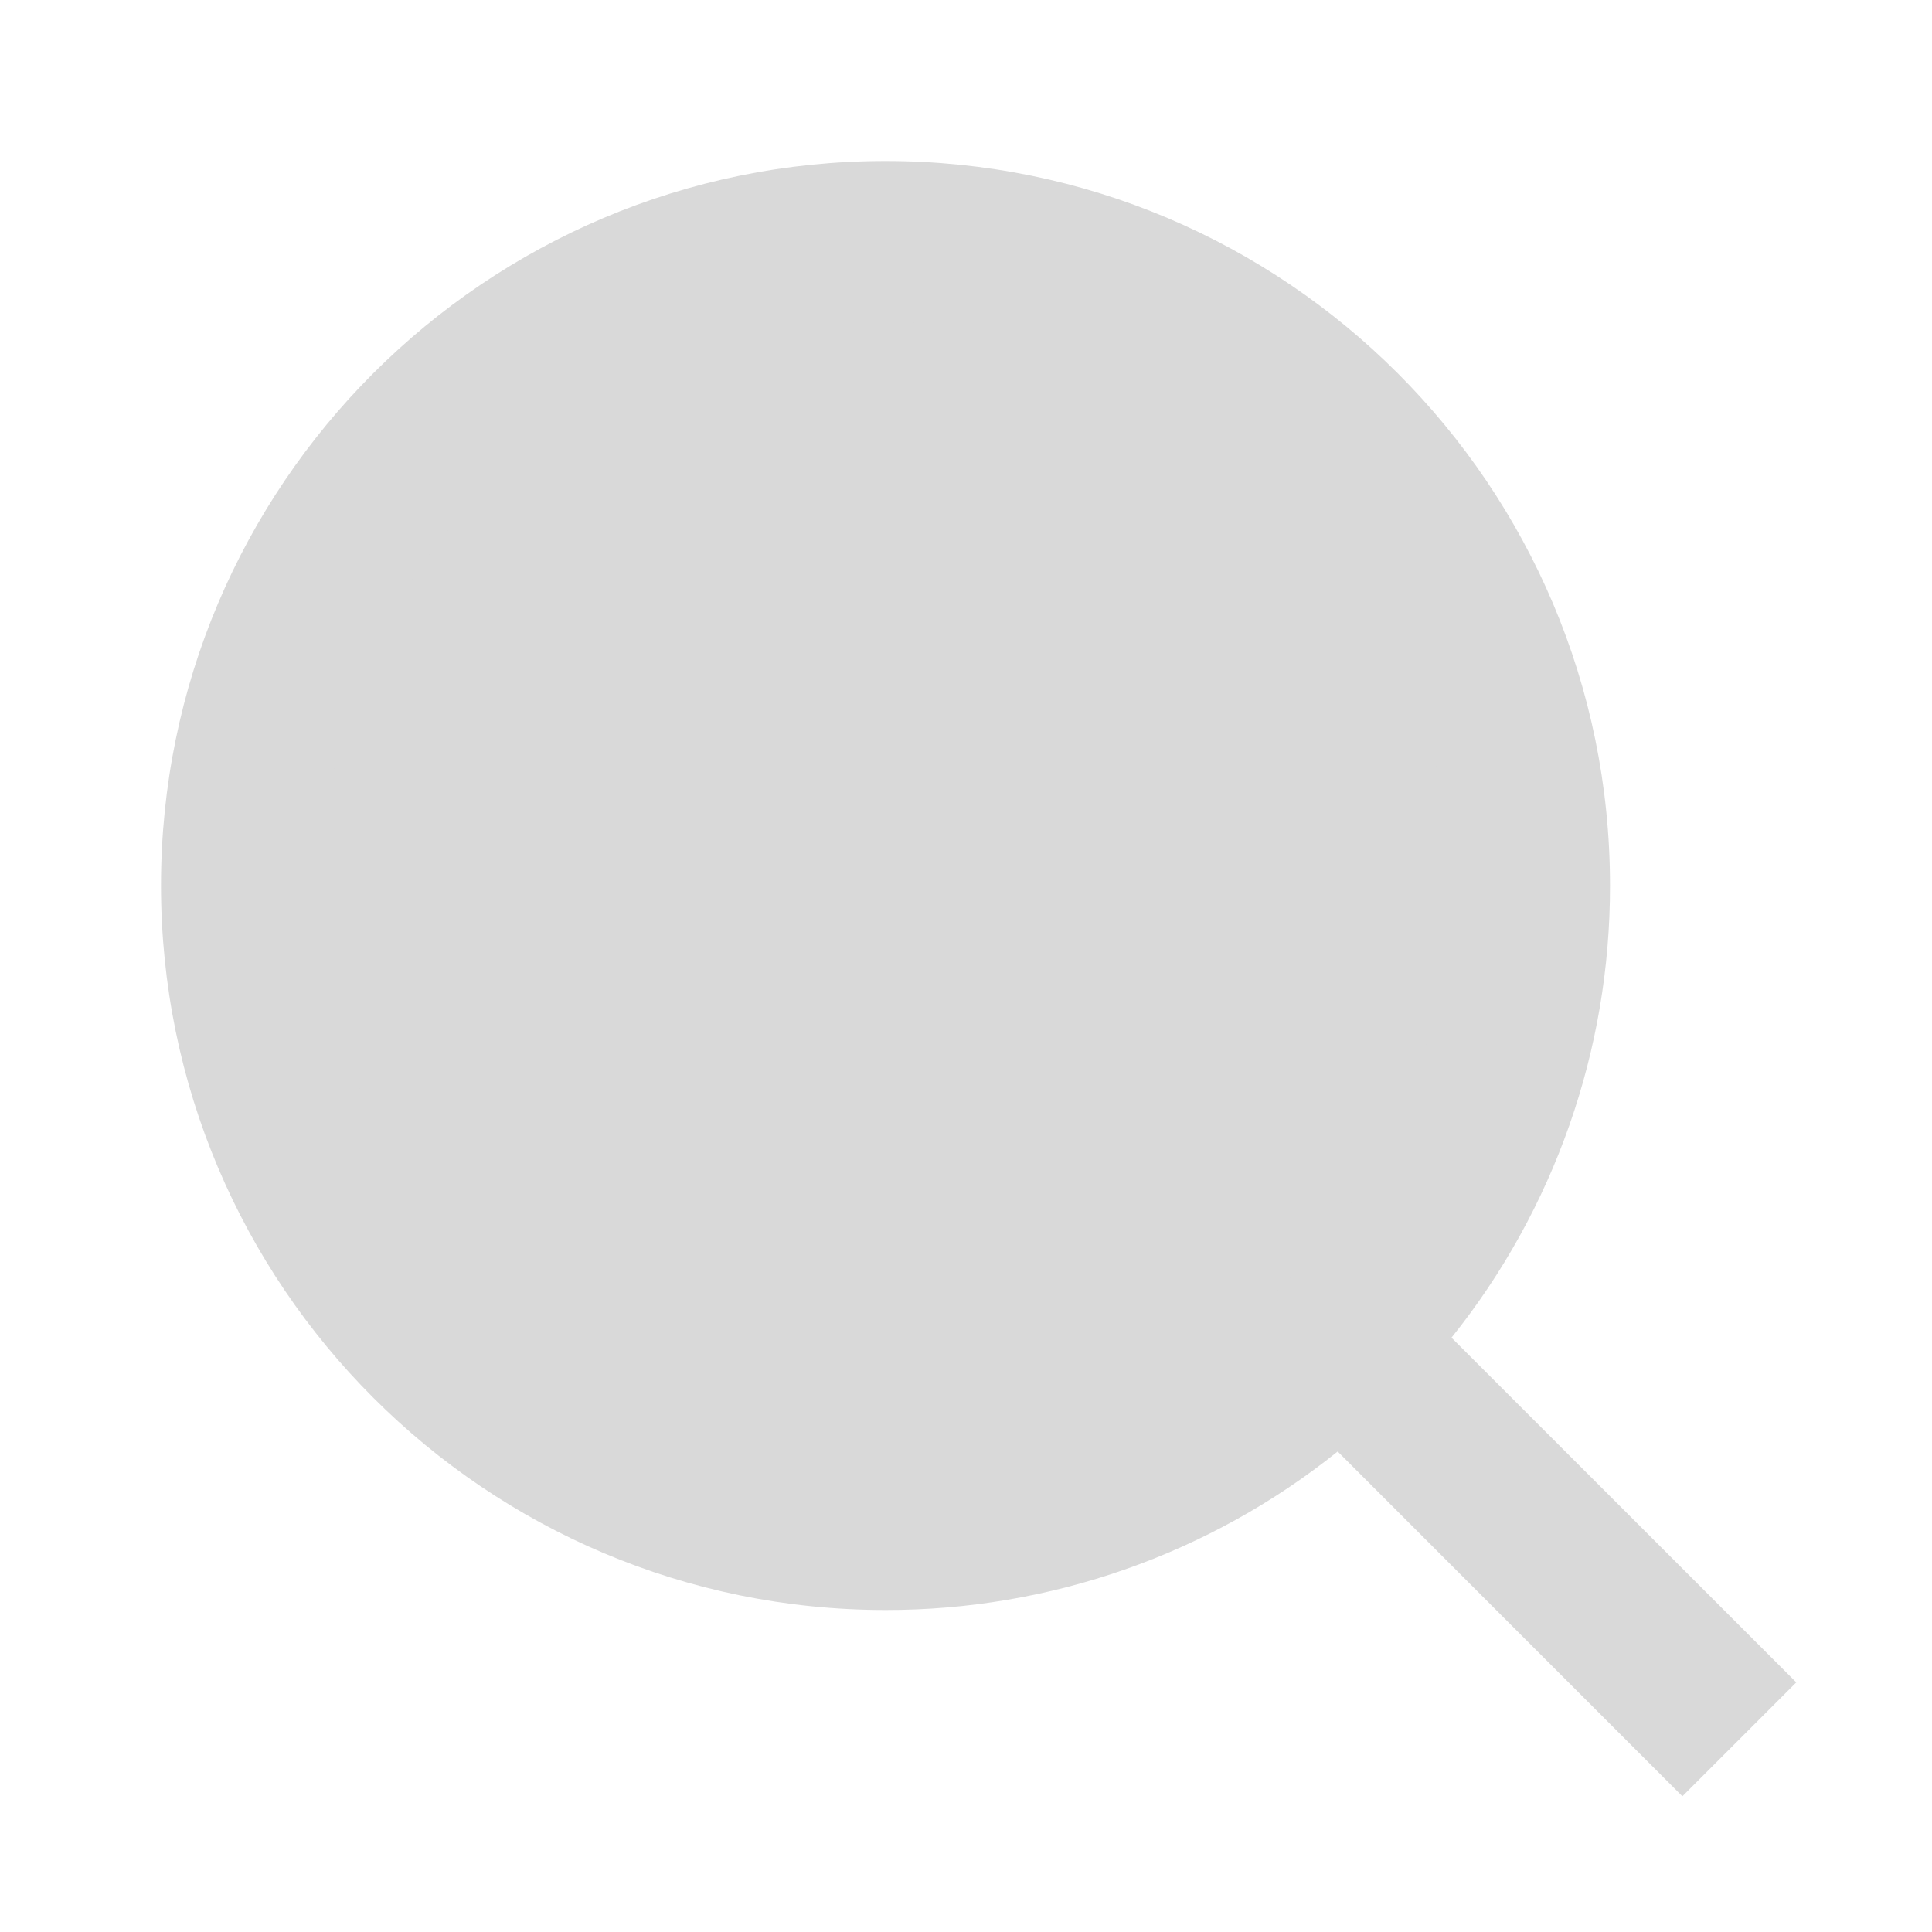
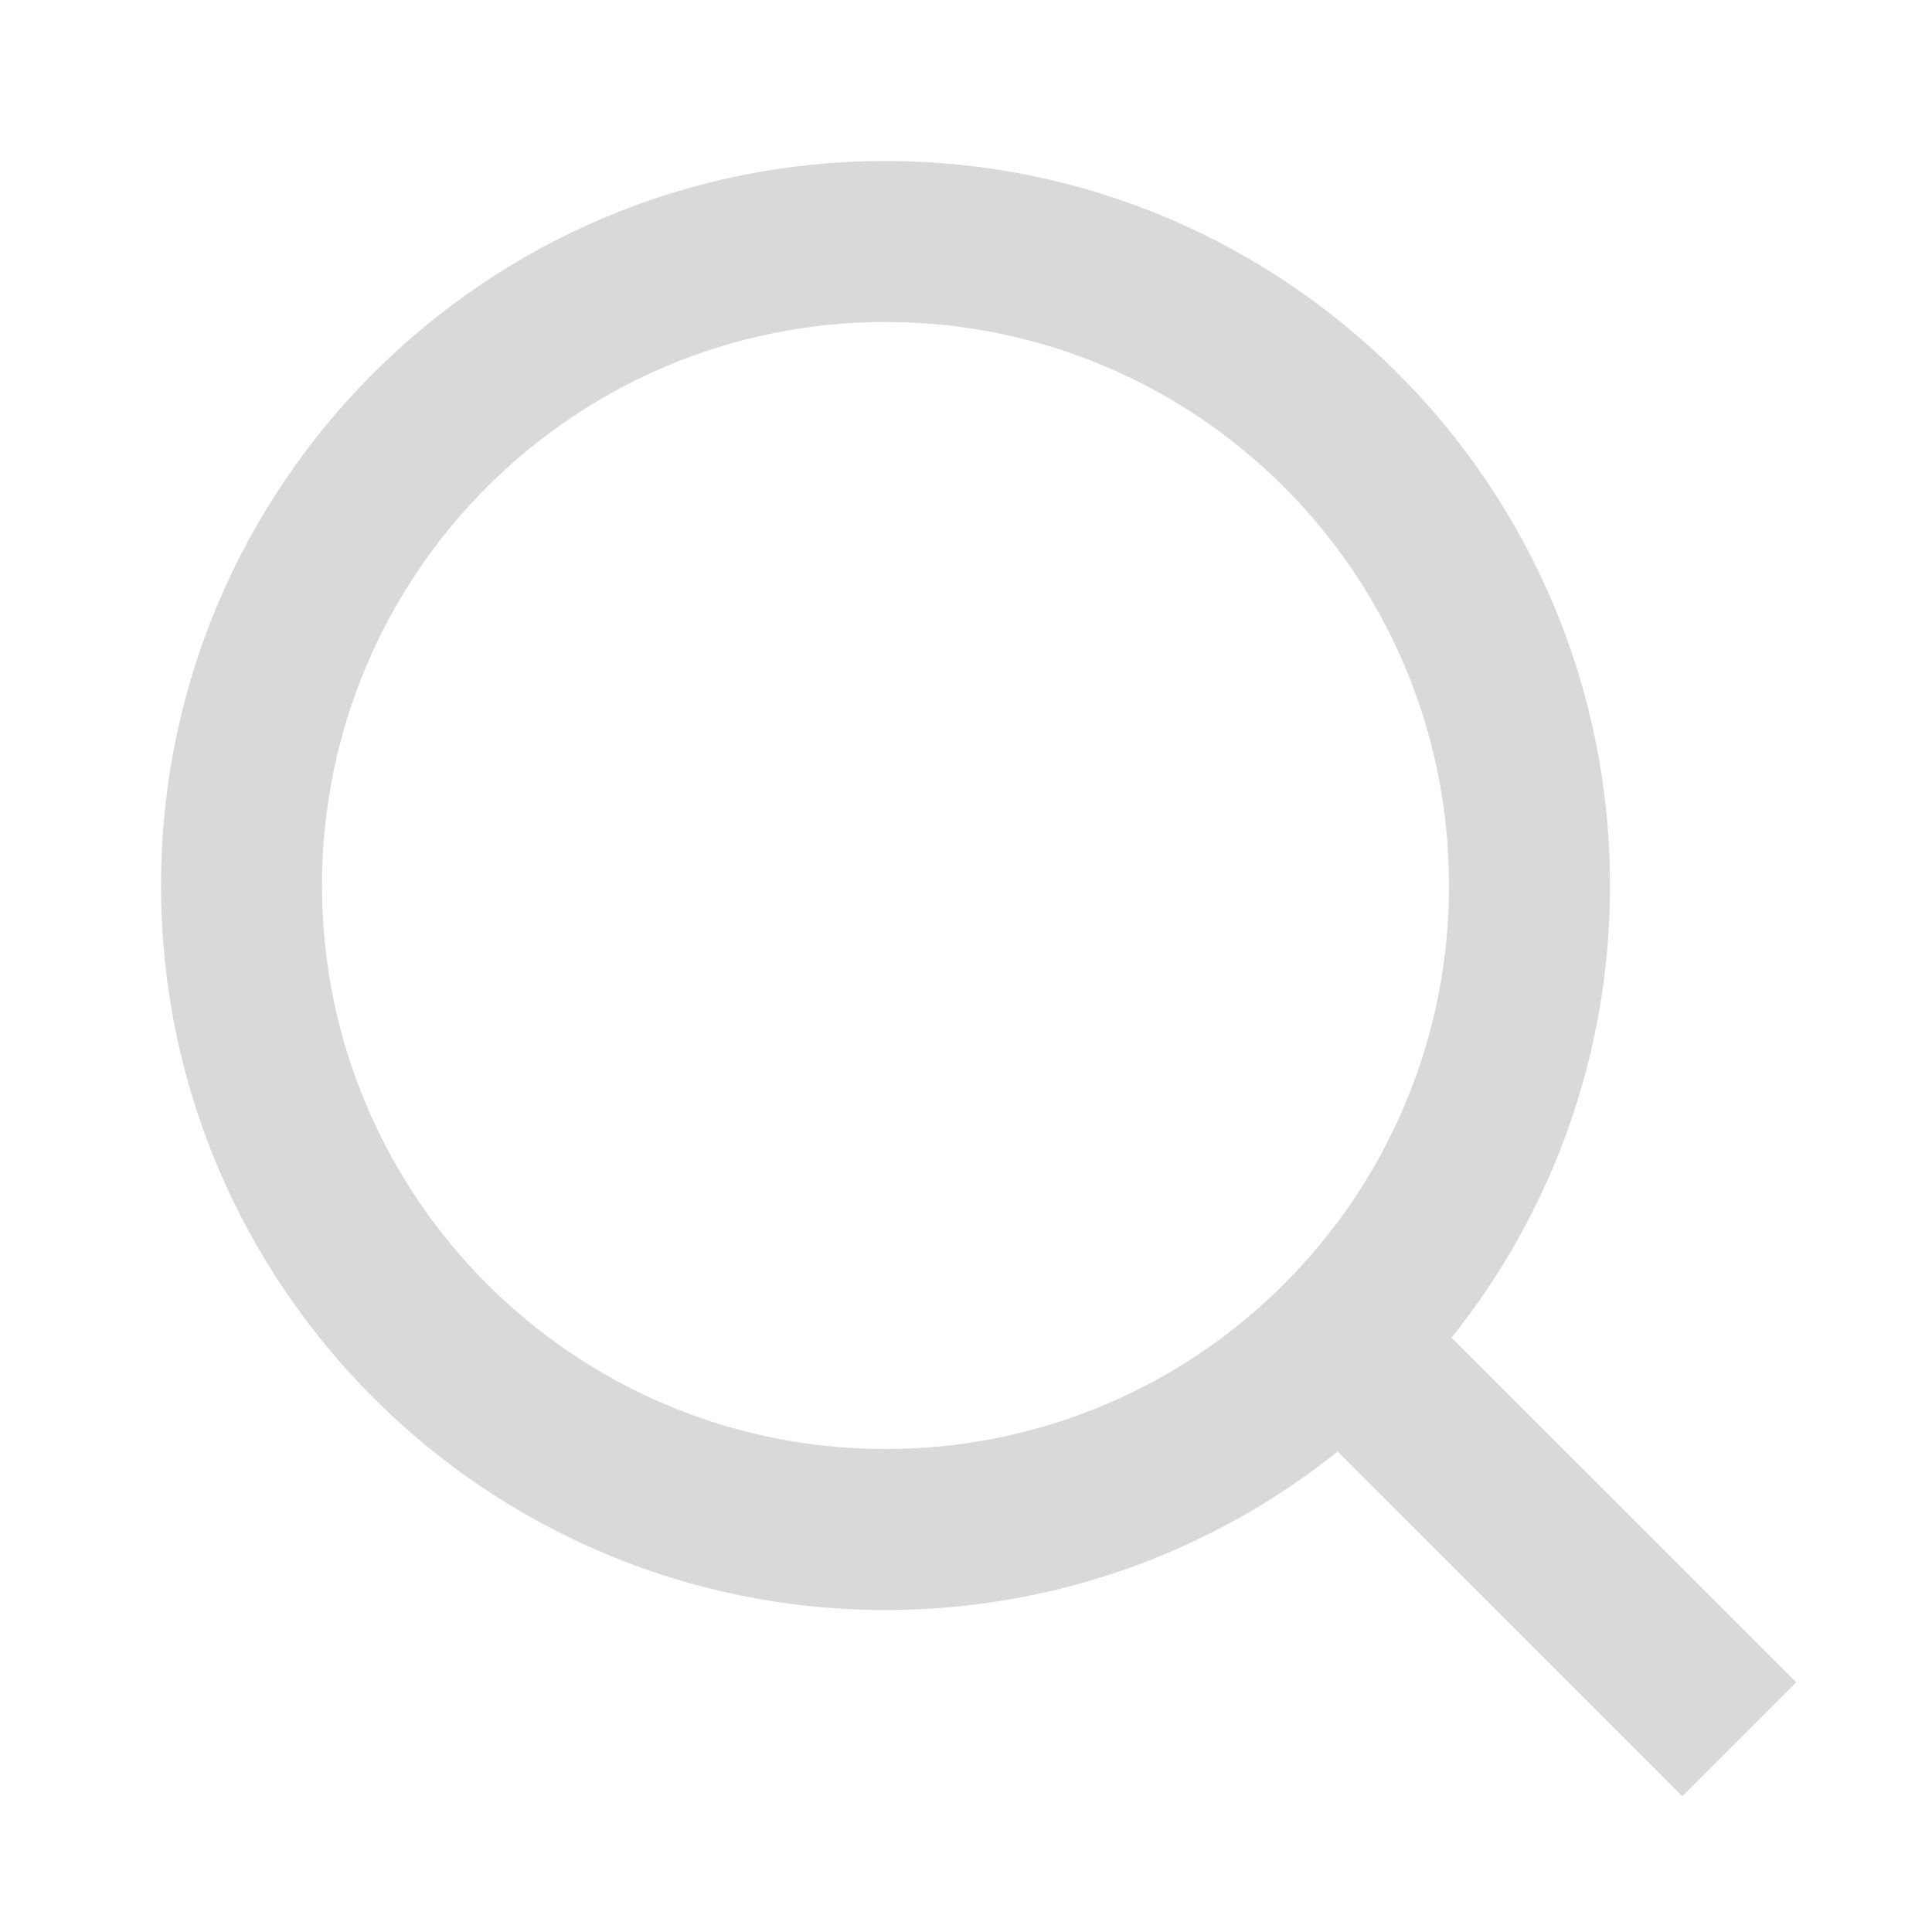
<svg xmlns="http://www.w3.org/2000/svg" fill="#D9D9D9" width="800px" height="800px" viewBox="0 0 24 24">
  <g>
    <path fill="none" d="M0 0h24v24H0z" />
-     <path fill="#D9D9D9" d="M18.031 16.617l4.283 4.282-1.415 1.415-4.282-4.283A8.96 8.96 0 0 1 11 20c-4.968 0-9-4.032-9-9s4.032-9 9-9 9 4.032 9 9a8.96 8.96 0 0 1-1.969 5.617z" />
-     <path fill="#D9D9D9" d="M16.025 15.875A6.977 6.977 0 0 0 18 11c0-3.868-3.133-7-7-7-3.868 0-7 3.132-7 7 0 3.867 3.132 7 7 7a6.977 6.977 0 0 0 4.875-1.975l.15-.15z" />
+     <path fill="#D9D9D9" d="M18.031 16.617l4.283 4.282-1.415 1.415-4.282-4.283A8.96 8.96 0 0 1 11 20c-4.968 0-9-4.032-9-9s4.032-9 9-9 9 4.032 9 9a8.96 8.96 0 0 1-1.969 5.617zm-2.006-.742A6.977 6.977 0 0 0 18 11c0-3.868-3.133-7-7-7-3.868 0-7 3.132-7 7 0 3.867 3.132 7 7 7a6.977 6.977 0 0 0 4.875-1.975l.15-.15z" />
  </g>
</svg>
